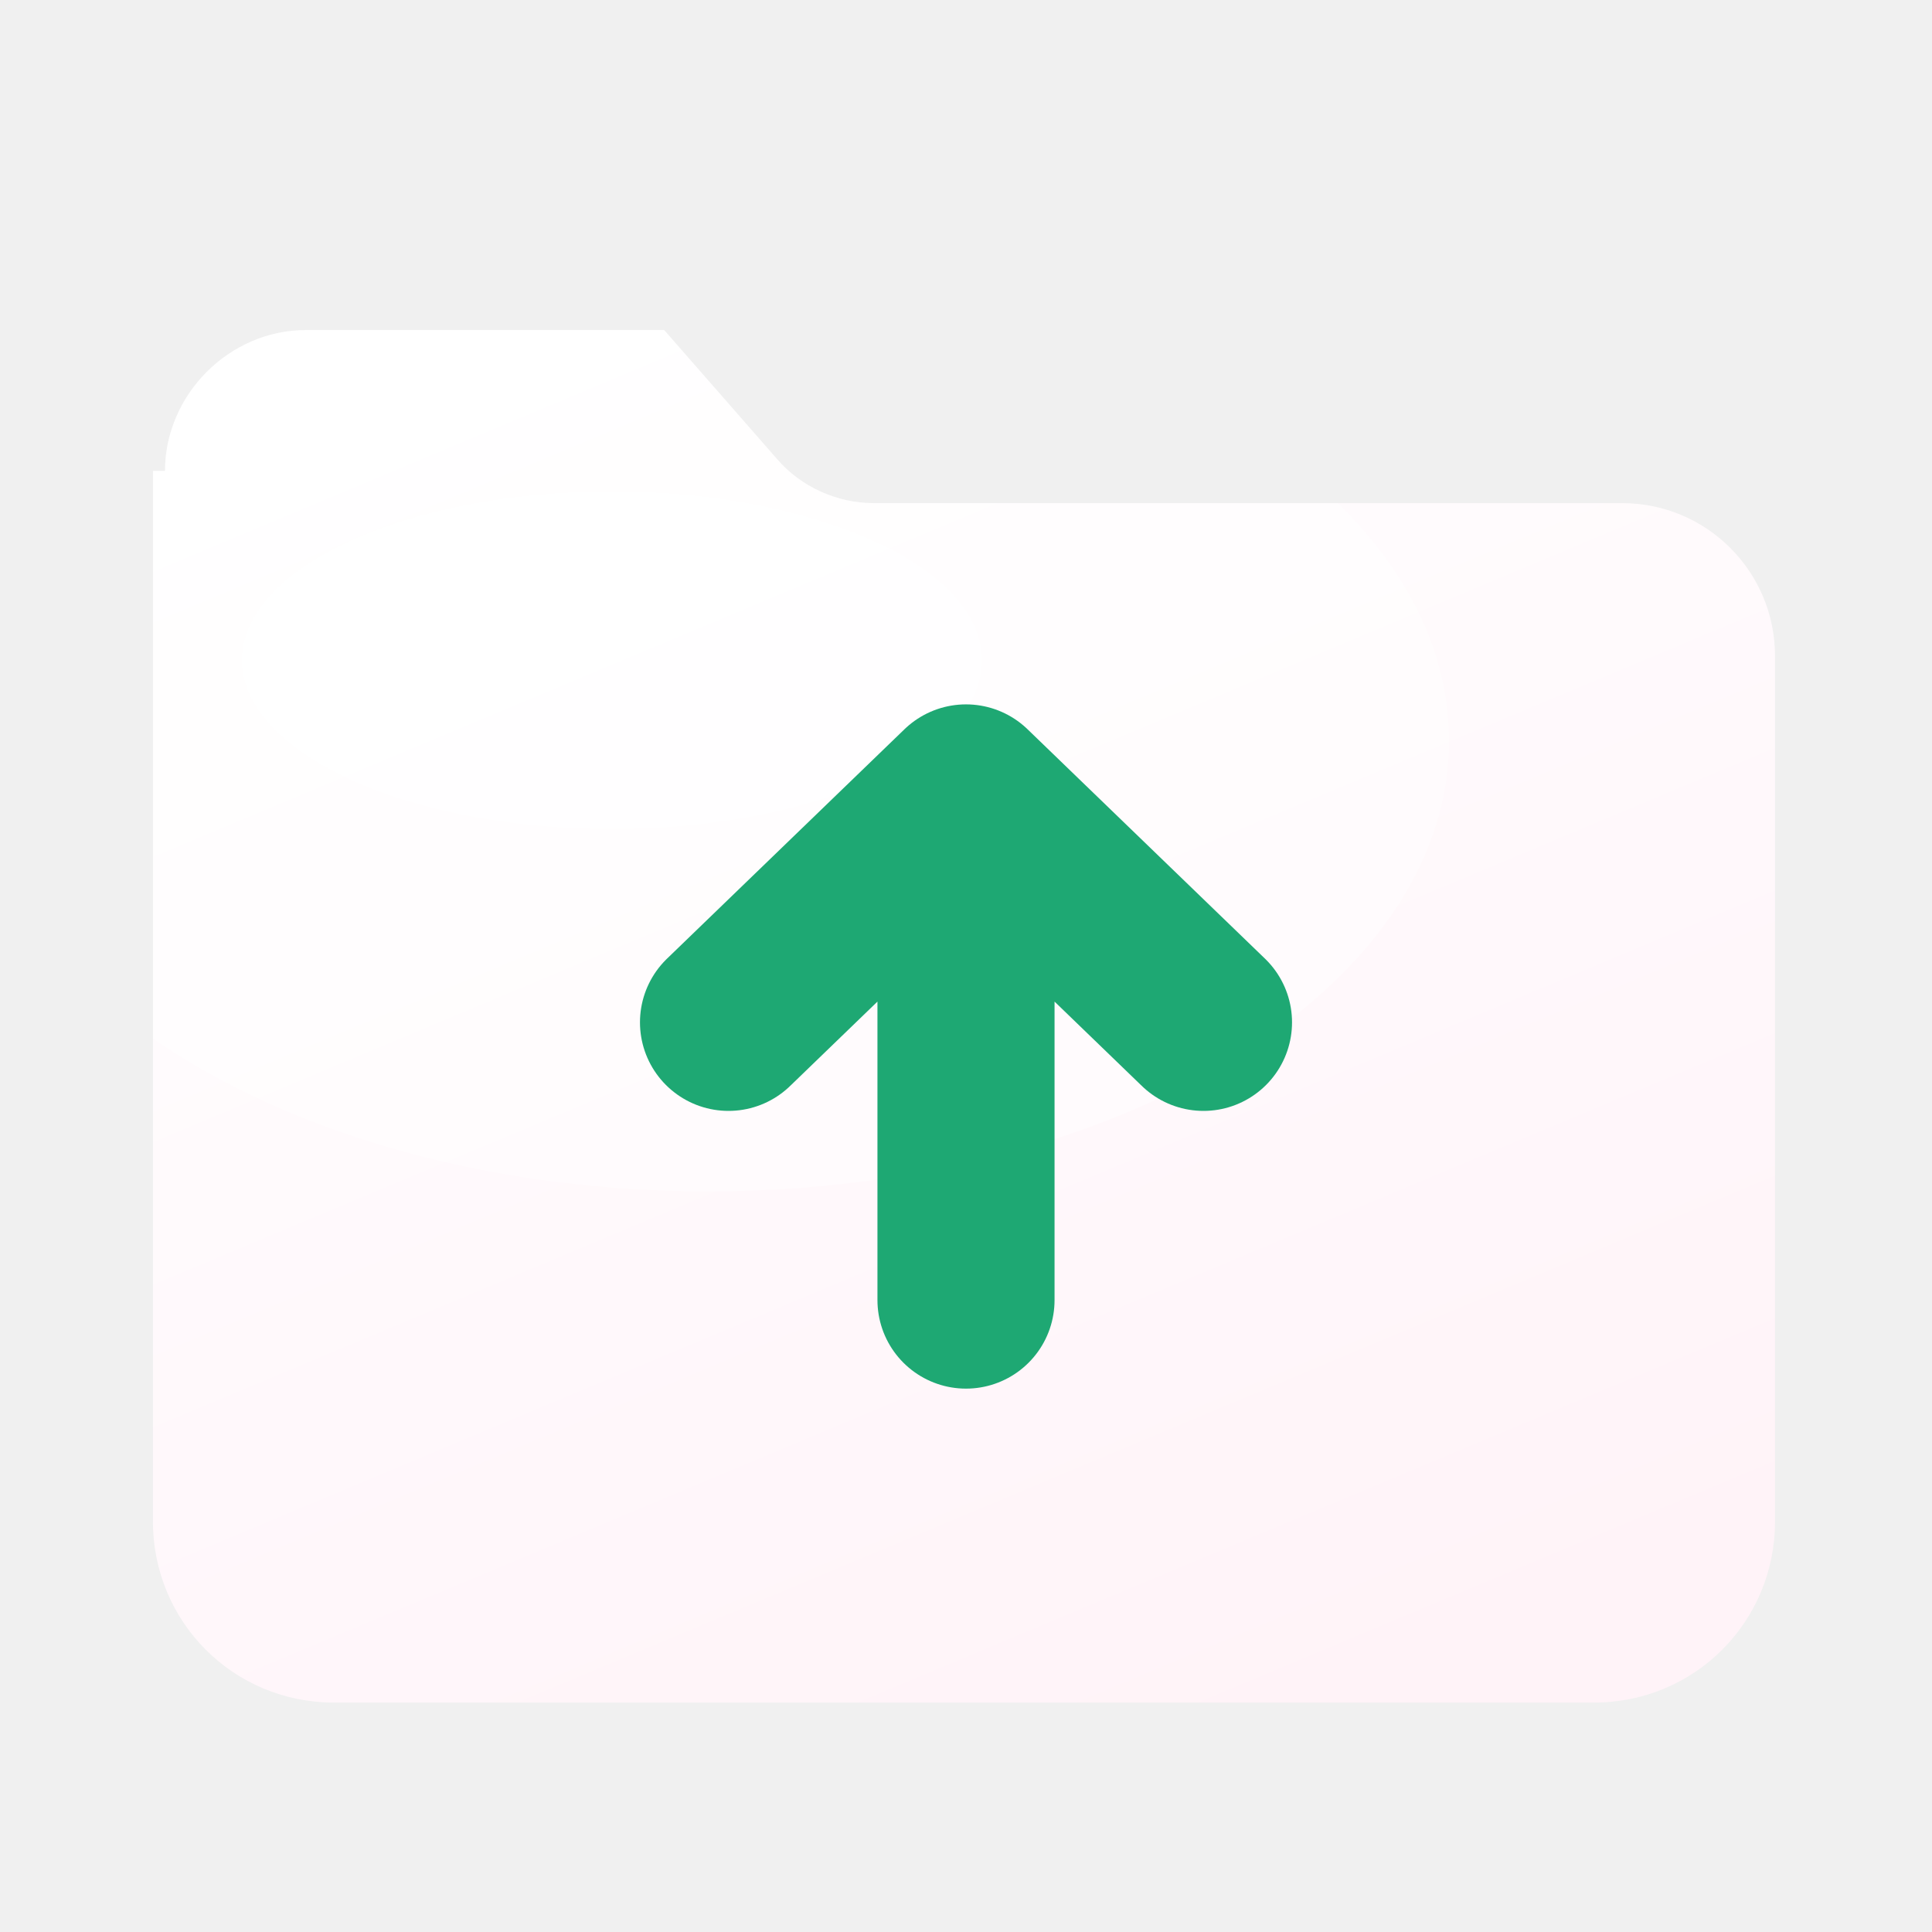
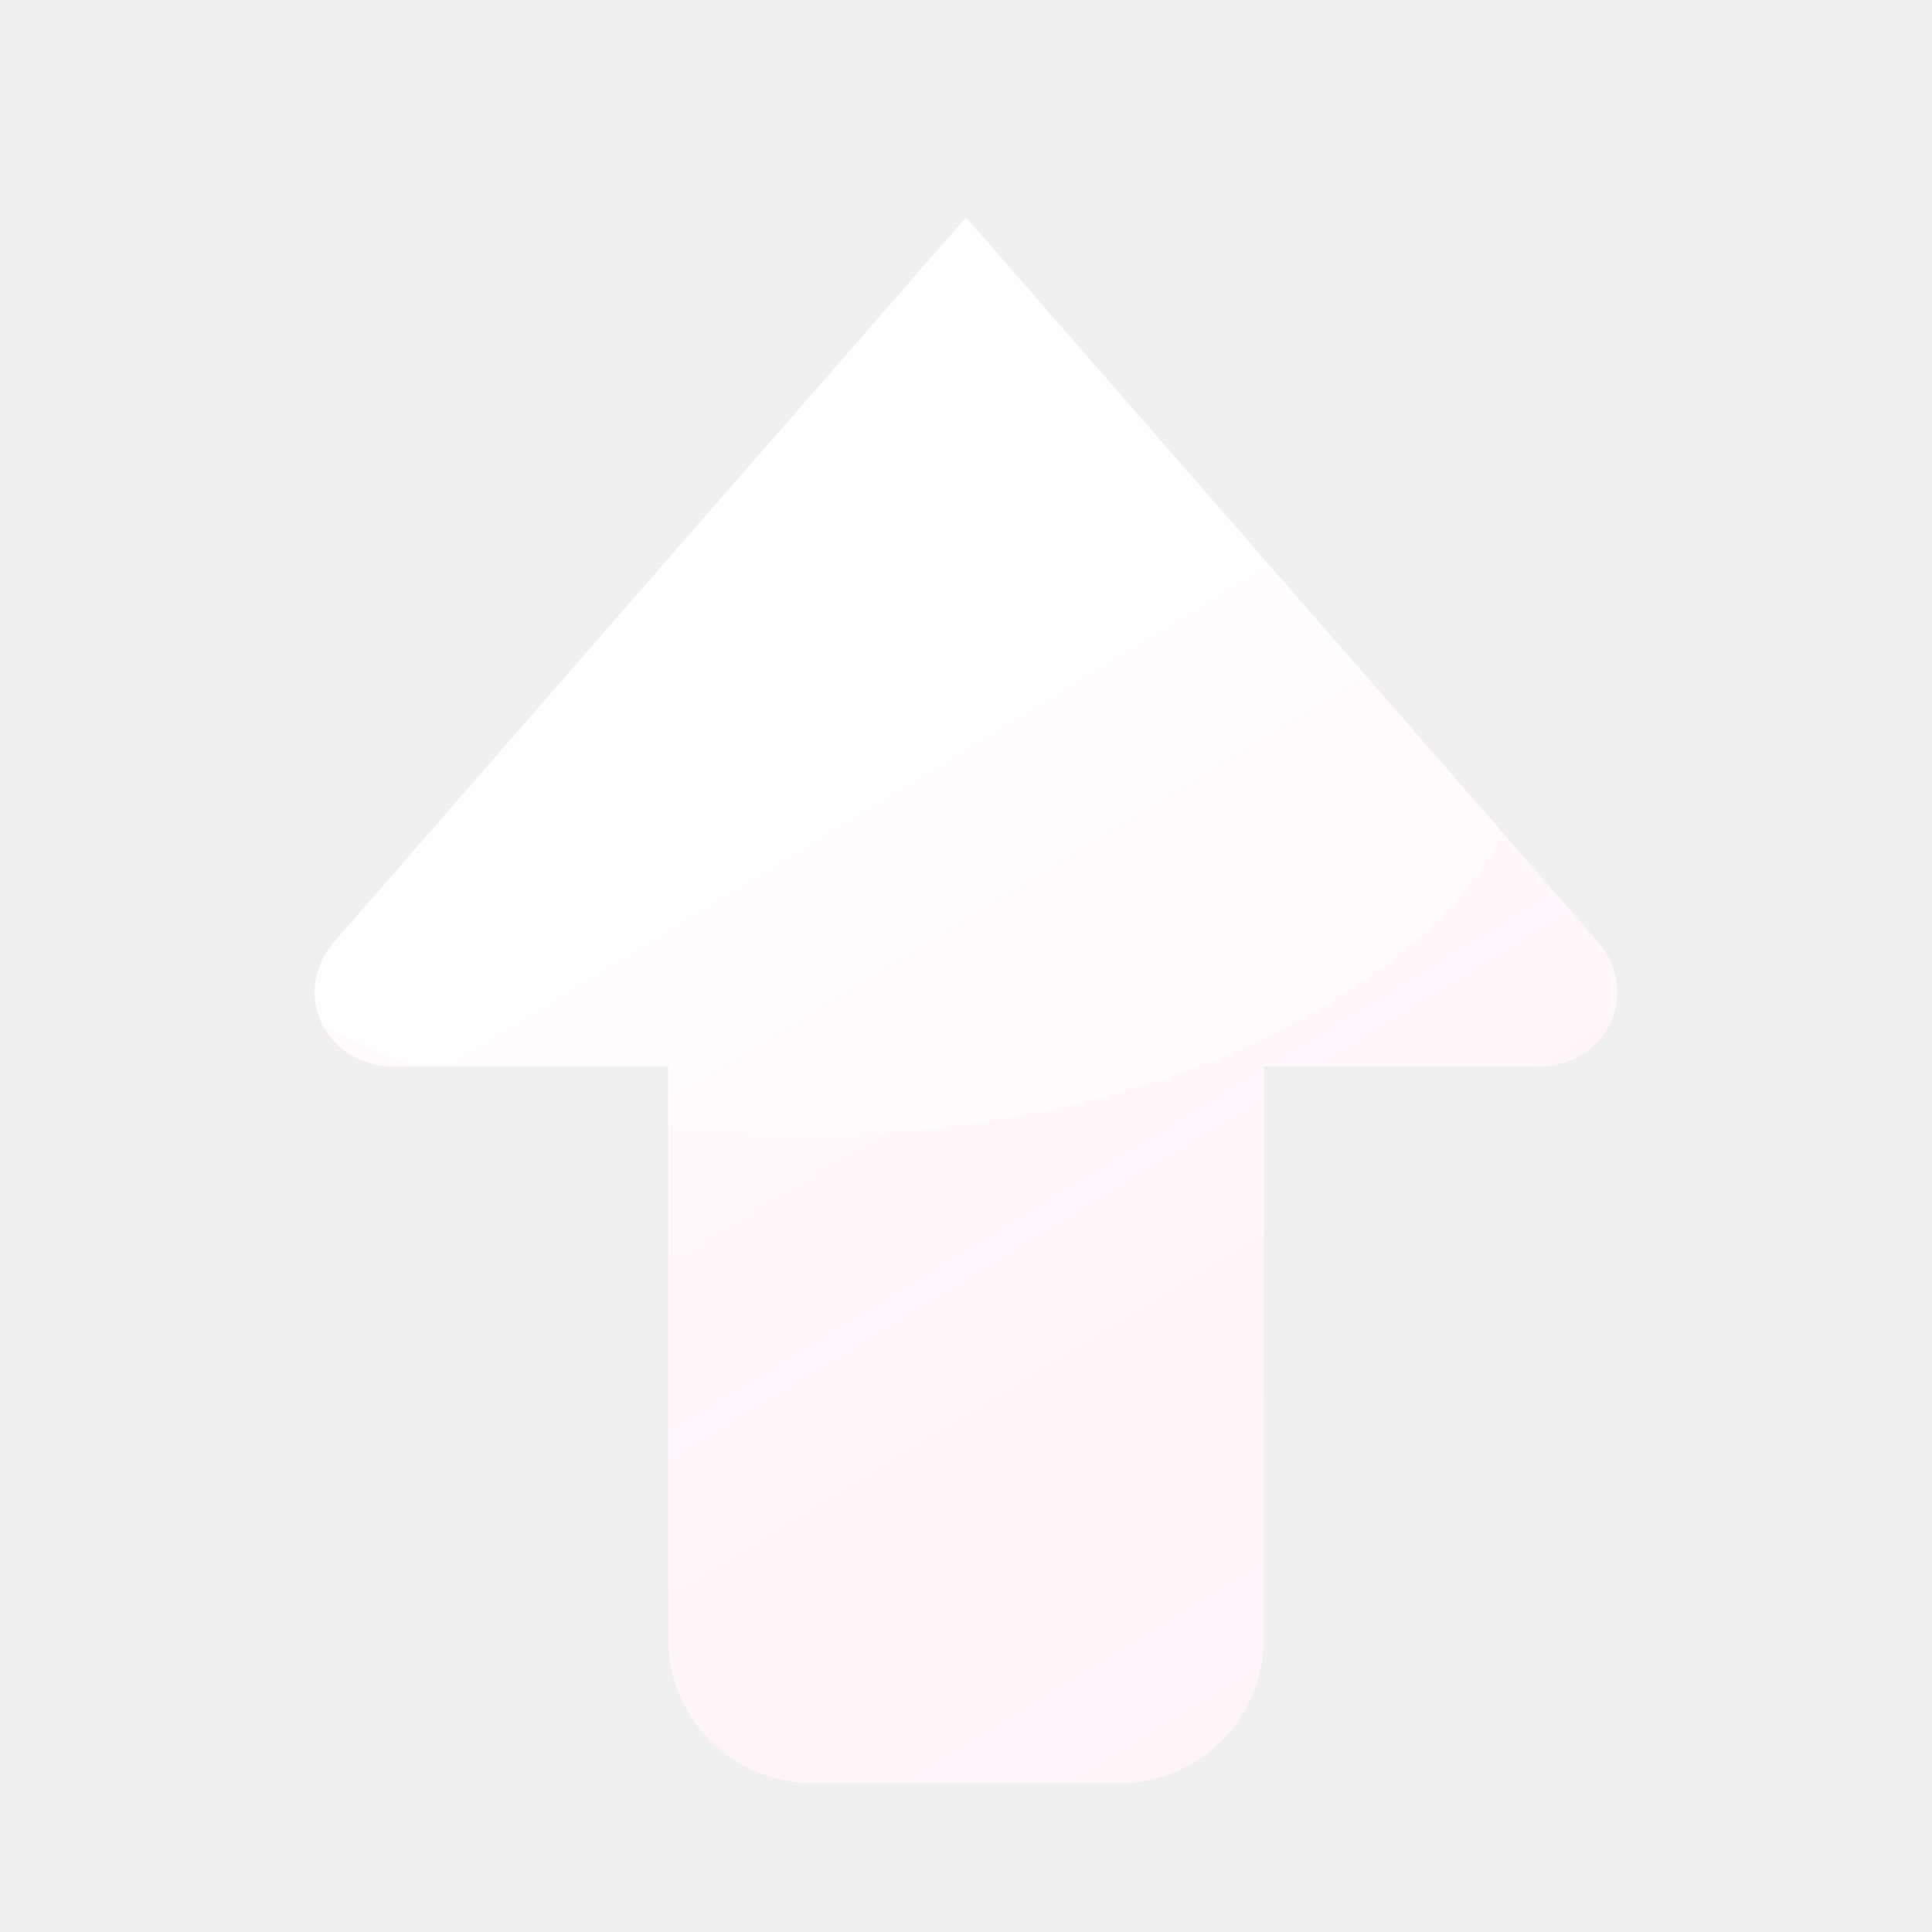
<svg xmlns="http://www.w3.org/2000/svg" viewBox="0 0 24 24" fill="none">
  <defs>
    <linearGradient id="n-fill" x1="0.25" y1="0" x2="0.75" y2="1">
      <stop offset="0%" stop-color="#FFFFFF" />
      <stop offset="100%" stop-color="#FFF3F8" />
    </linearGradient>
    <linearGradient id="n-acc" x1="0.25" y1="0" x2="0.75" y2="1">
      <stop offset="0%" stop-color="#E8FFF4" />
      <stop offset="100%" stop-color="#7EEFBF" />
    </linearGradient>
    <clipPath id="n-clip">
-       <path d="M2.05 5.85 C2.05 4.9 2.85 4.1 3.8 4.1 H8.25 L9.65 5.7 C9.95 6.05 10.4 6.25 10.85 6.25 H20.15 C21.2 6.25 22.05 7.1 22.05 8.15 V18.9 C22.05 20.15 21.05 21.15 19.8 21.15 H4.15 C2.9 21.15 1.9 20.15 1.9 18.9 V5.85 H2.05 Z" />
+       <path d="M12 2.7 L19.85 11.7 C20.4 12.35 19.95 13.25 19.1 13.25 H15.7 V20.35 C15.7 21.35 14.9 22.15 13.9 22.15 H10.1 C9.1 22.15 8.3 21.35 8.3 20.35 V13.25 H4.9 C4.05 13.25 3.6 12.35 4.15 11.7 Z" />
    </clipPath>
  </defs>
-   <path d="M2.05 5.85 C2.05 4.9 2.85 4.1 3.8 4.1 H8.25 L9.65 5.7 C9.95 6.05 10.4 6.25 10.85 6.25 H20.15 C21.2 6.25 22.05 7.1 22.05 8.15 V18.9 C22.05 20.15 21.05 21.15 19.8 21.15 H4.15 C2.9 21.15 1.9 20.15 1.9 18.9 V5.85 H2.05 Z" fill="url(#n-fill)" />
+   <path d="M12 2.7 L19.85 11.7 C20.4 12.35 19.95 13.25 19.1 13.25 H15.7 V20.35 C15.7 21.35 14.9 22.15 13.9 22.15 H10.1 C9.1 22.15 8.3 21.35 8.3 20.35 V13.25 H4.9 C4.05 13.25 3.6 12.35 4.15 11.7 Z" fill="url(#n-fill)" />
  <g clip-path="url(#n-clip)">
-     <ellipse cx="8.8" cy="9.2" rx="9.2" ry="5.6" fill="#ffffff" fill-opacity="0.38" />
-     <ellipse cx="7.6" cy="8.2" rx="4.6" ry="2.1" fill="#ffffff" fill-opacity="0.5" />
+     <ellipse cx="10" cy="8.5" rx="9.2" ry="5.6" fill="#ffffff" fill-opacity="0.38" />
+     <ellipse cx="8.8" cy="7.5" rx="4.6" ry="2.1" fill="#ffffff" fill-opacity="0.5" />
  </g>
-   <path d="M12 9.85 L12 16.15 M9.05 12.7 L12 9.85 L14.95 12.7" fill="none" stroke="#1EA873" stroke-width="2.2" stroke-linecap="round" stroke-linejoin="round" />
</svg>
